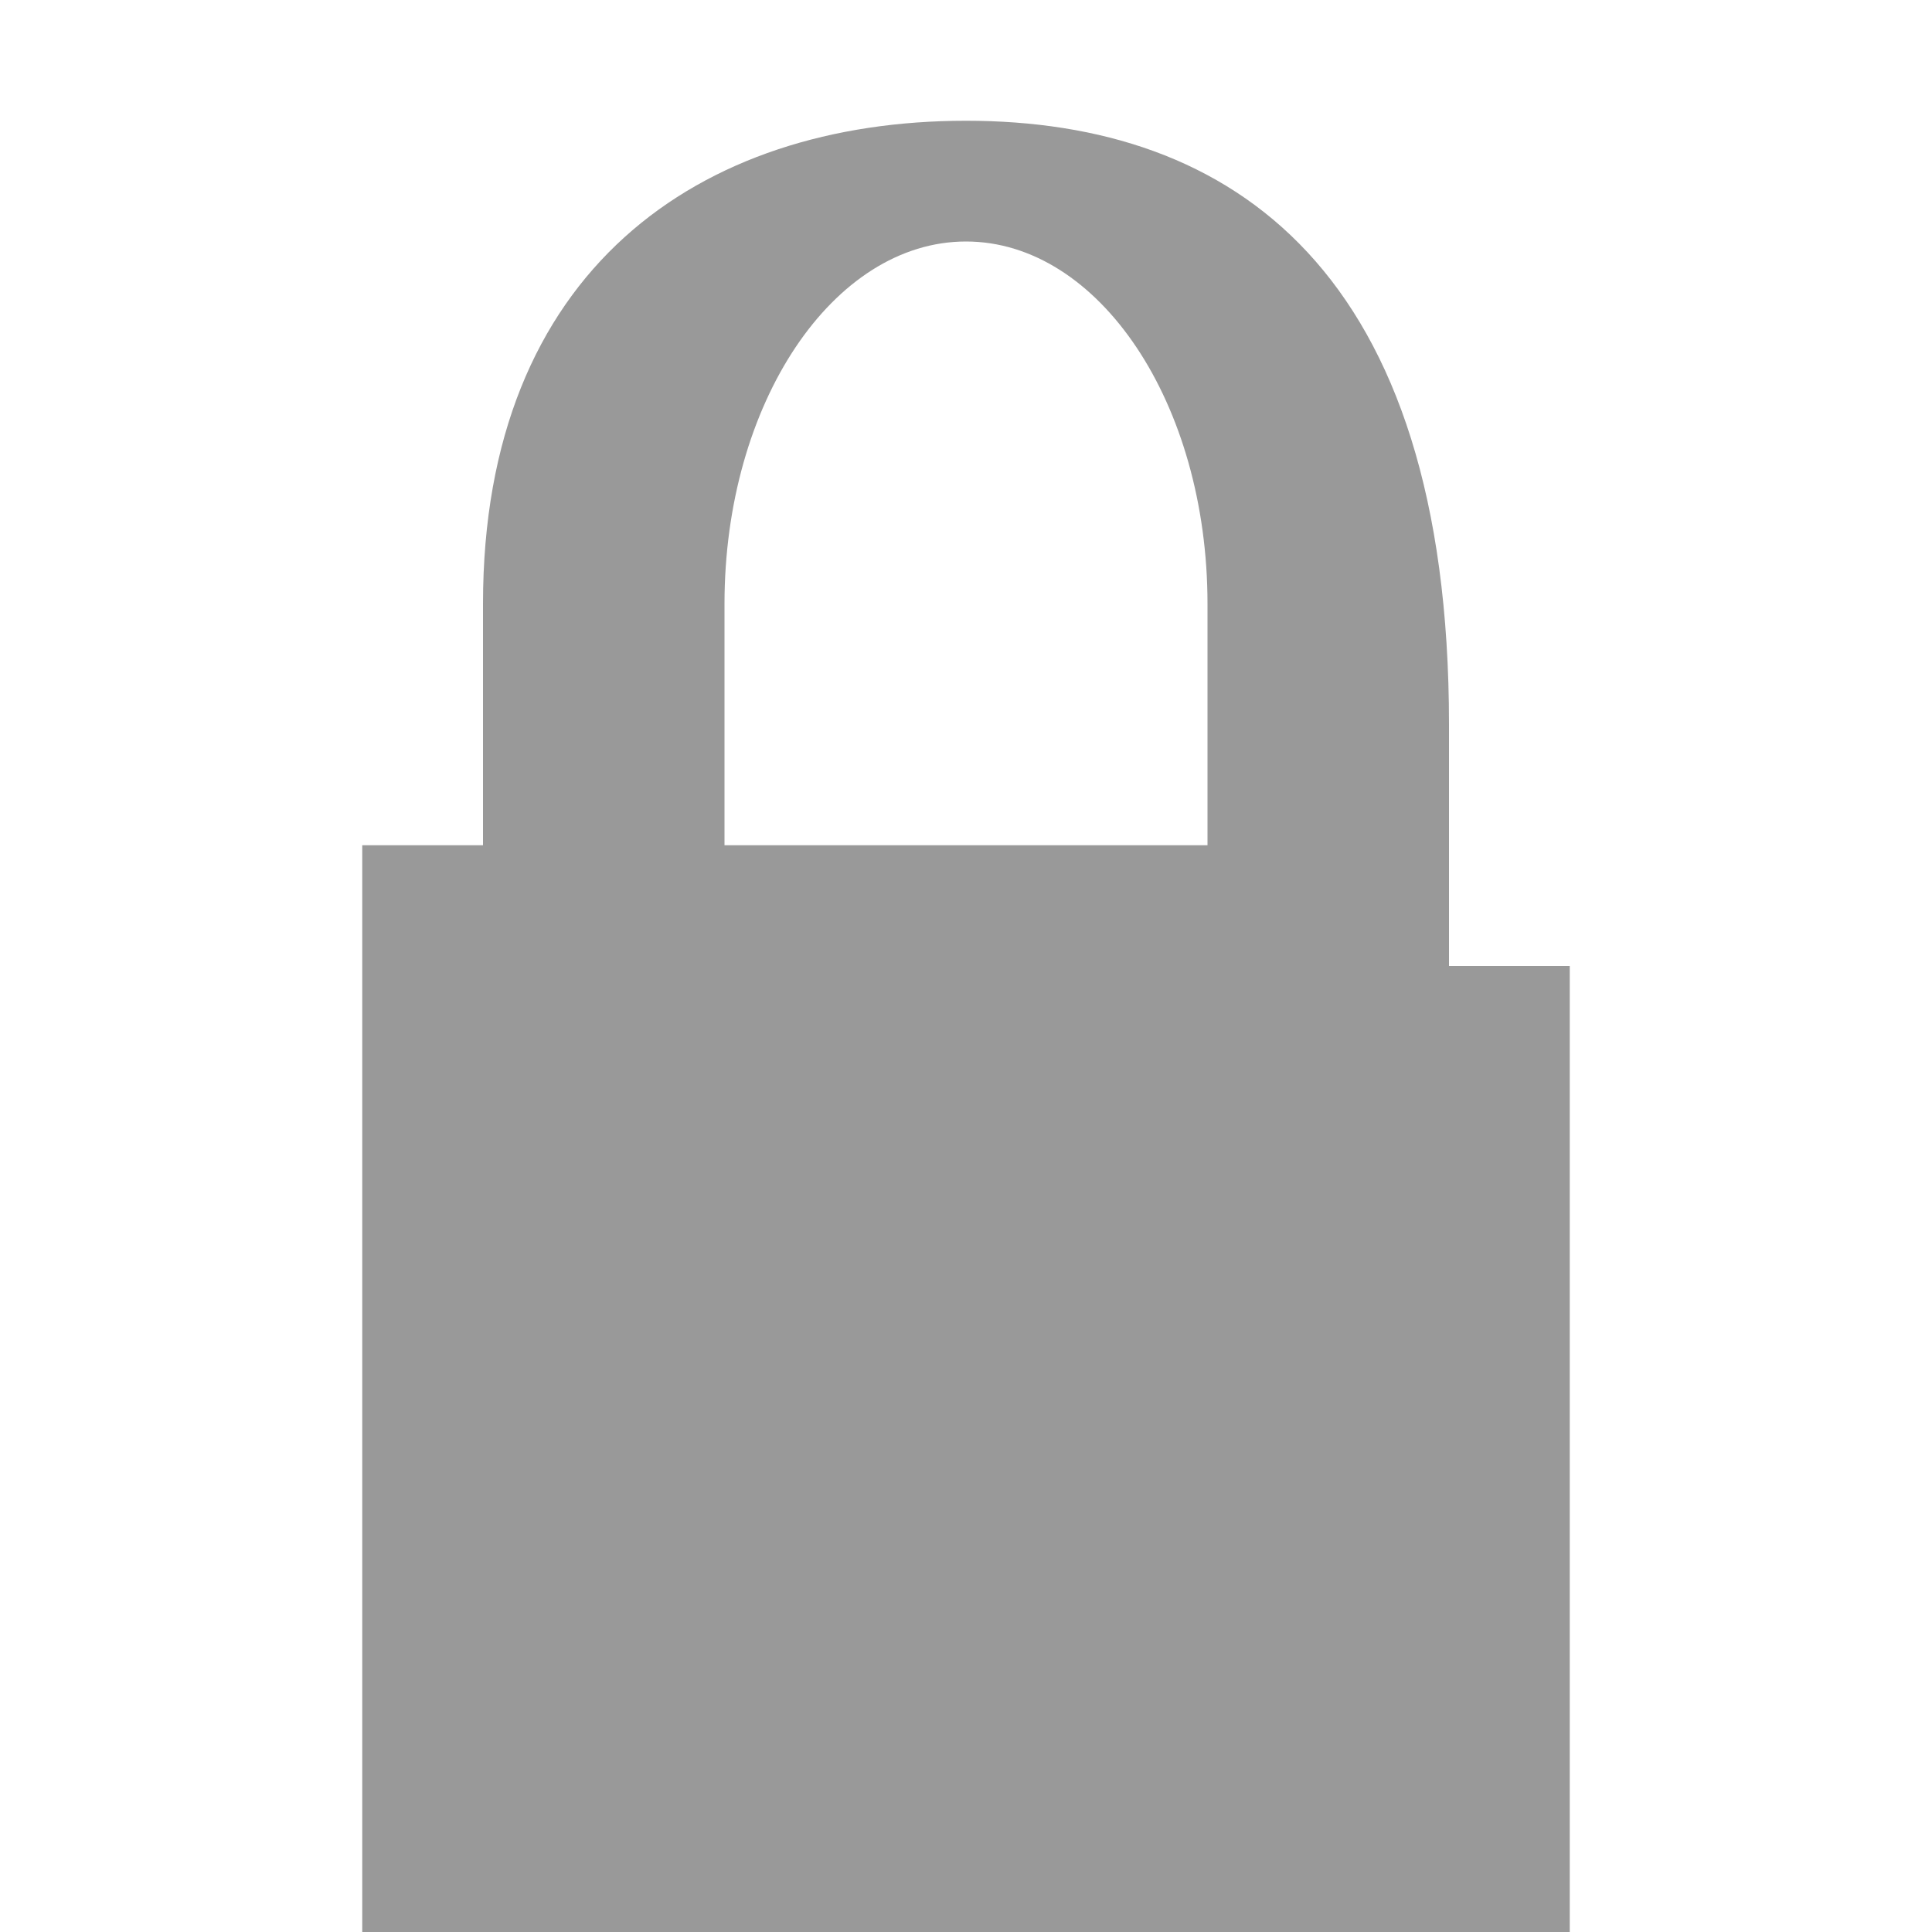
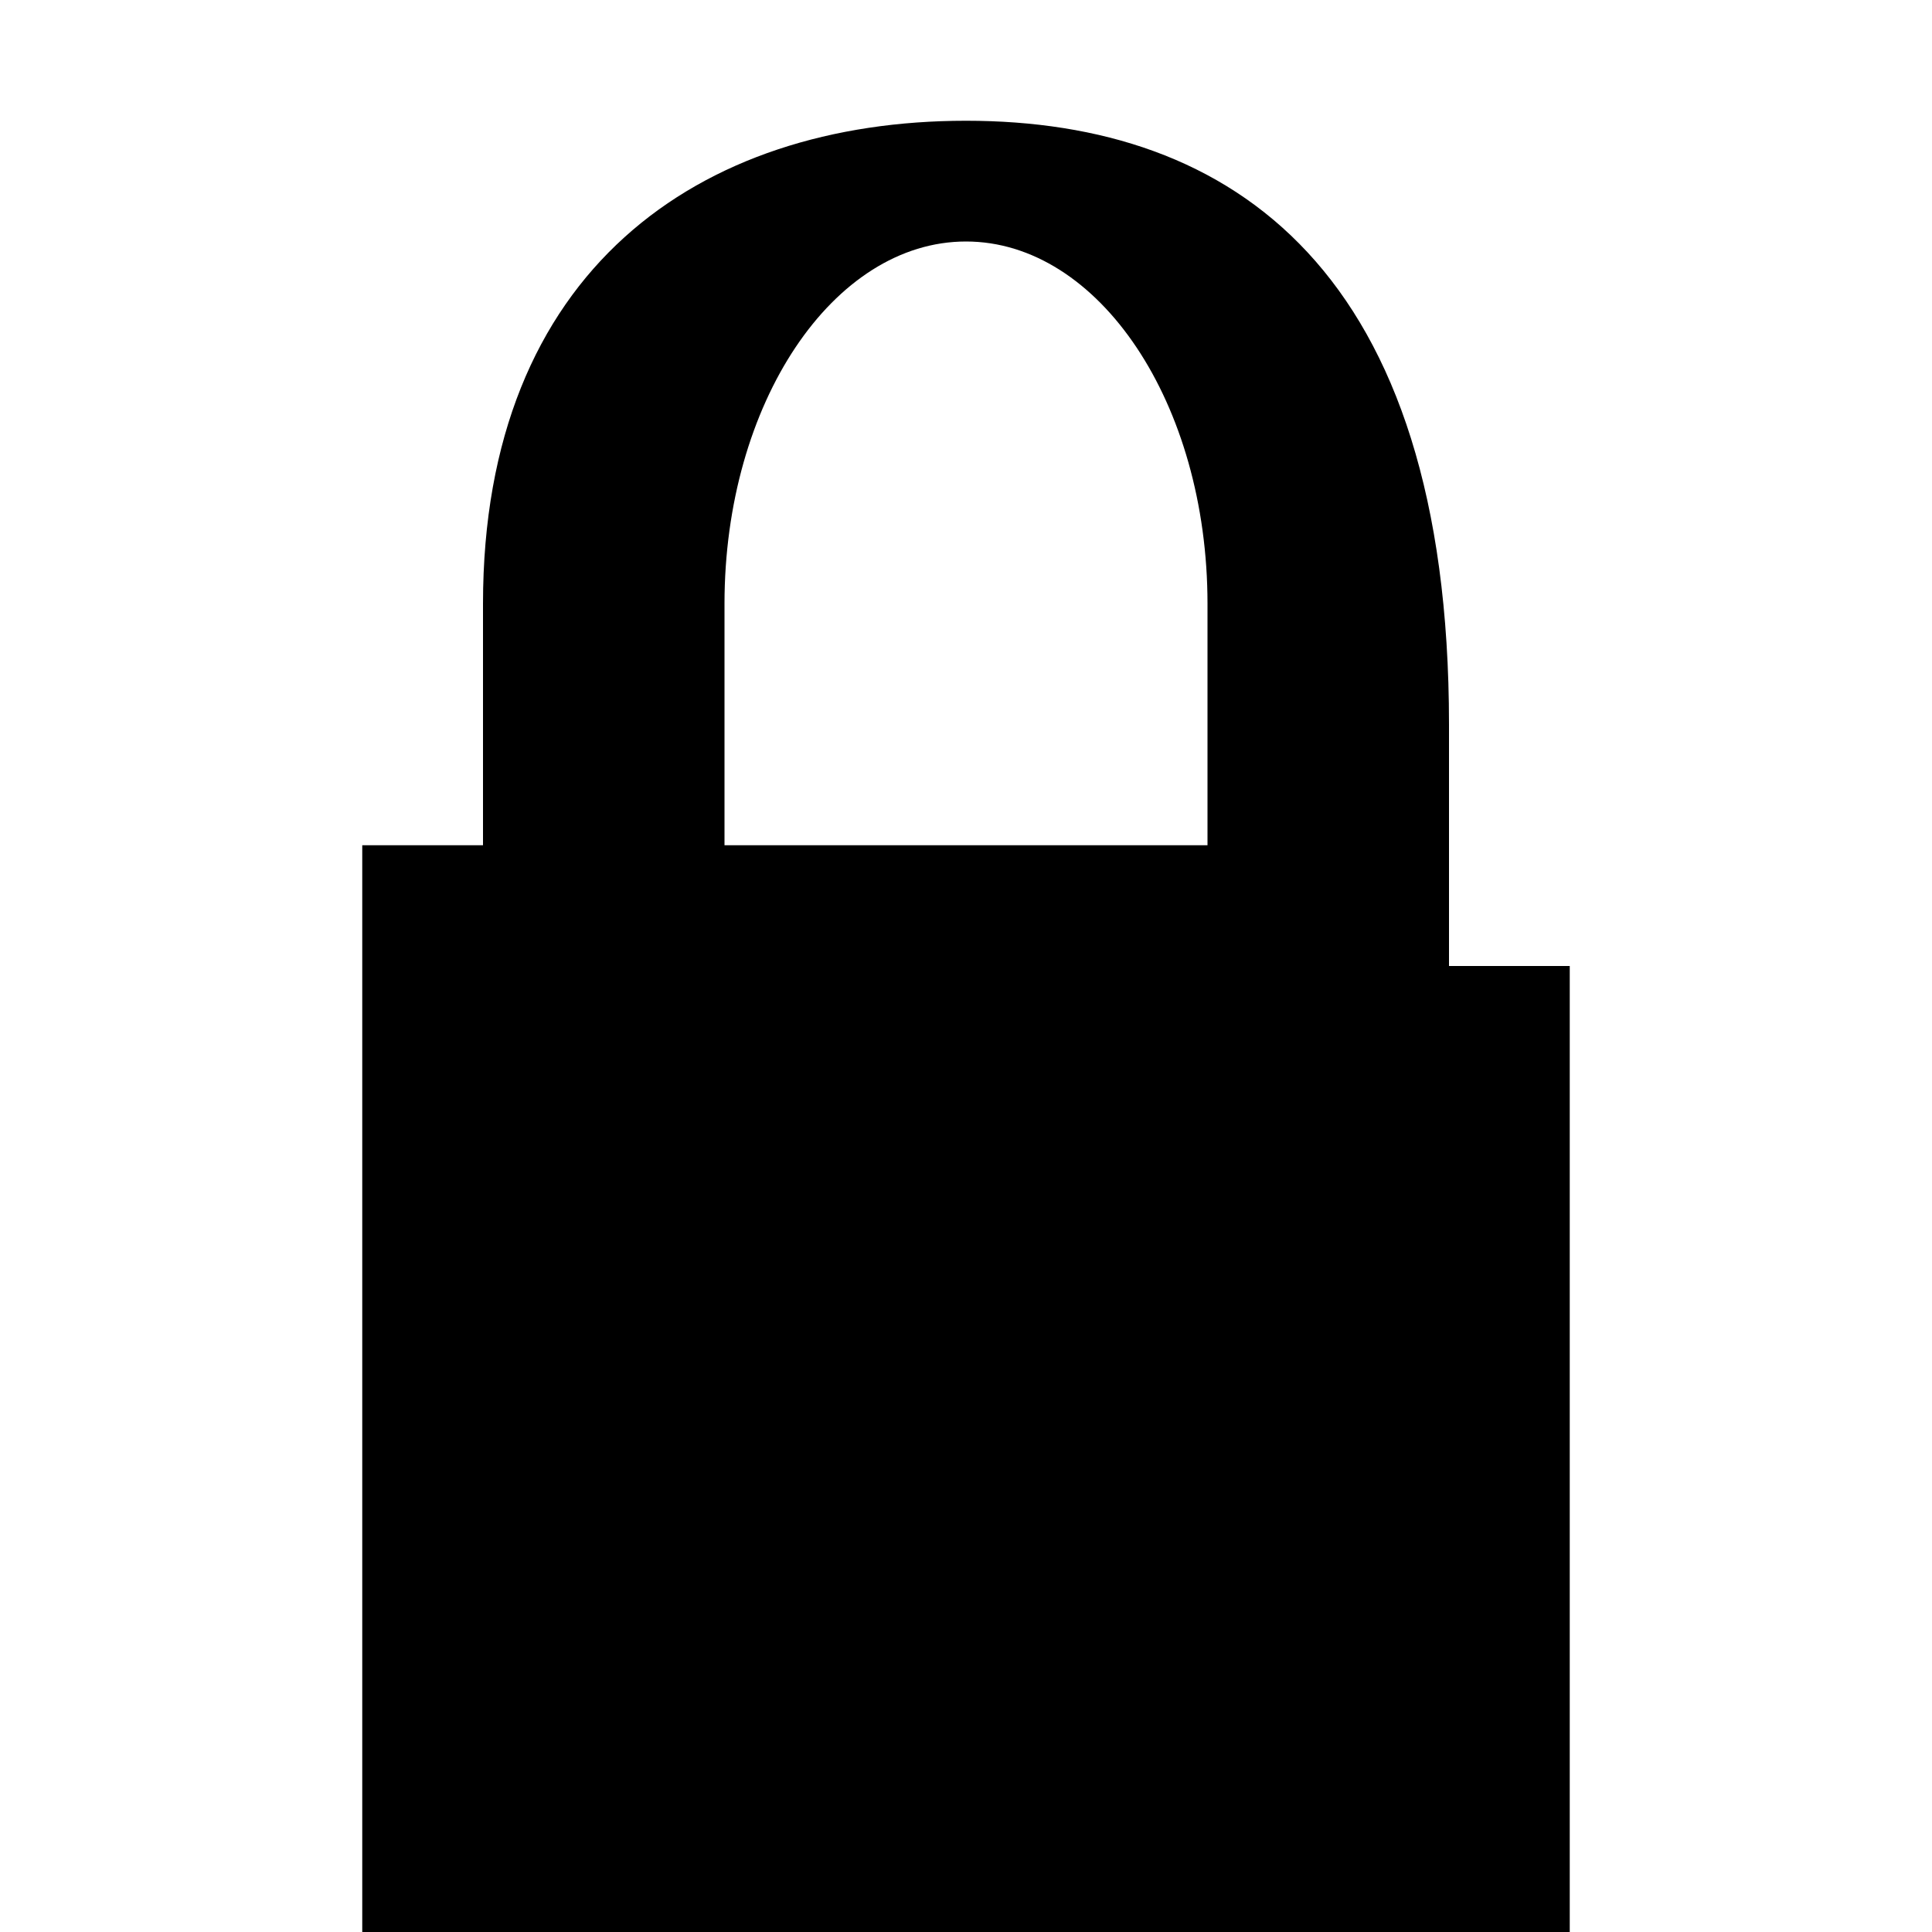
<svg xmlns="http://www.w3.org/2000/svg" width="16" height="16" viewBox="0 0 16 16" fill="none">
-   <path d="M4 7V5C4 2.24 5.79 1 8 1s4 1.24 4 5v2h1v8H3V7h1zm2 0h4V5c0-1.66-.9-3-2-3s-2 1.34-2 3v2z" fill="#999" />
+   <path d="M4 7V5C4 2.24 5.79 1 8 1s4 1.24 4 5v2h1v8H3V7h1zm2 0h4V5c0-1.66-.9-3-2-3s-2 1.34-2 3v2z" fill="currentColor" />
</svg>
